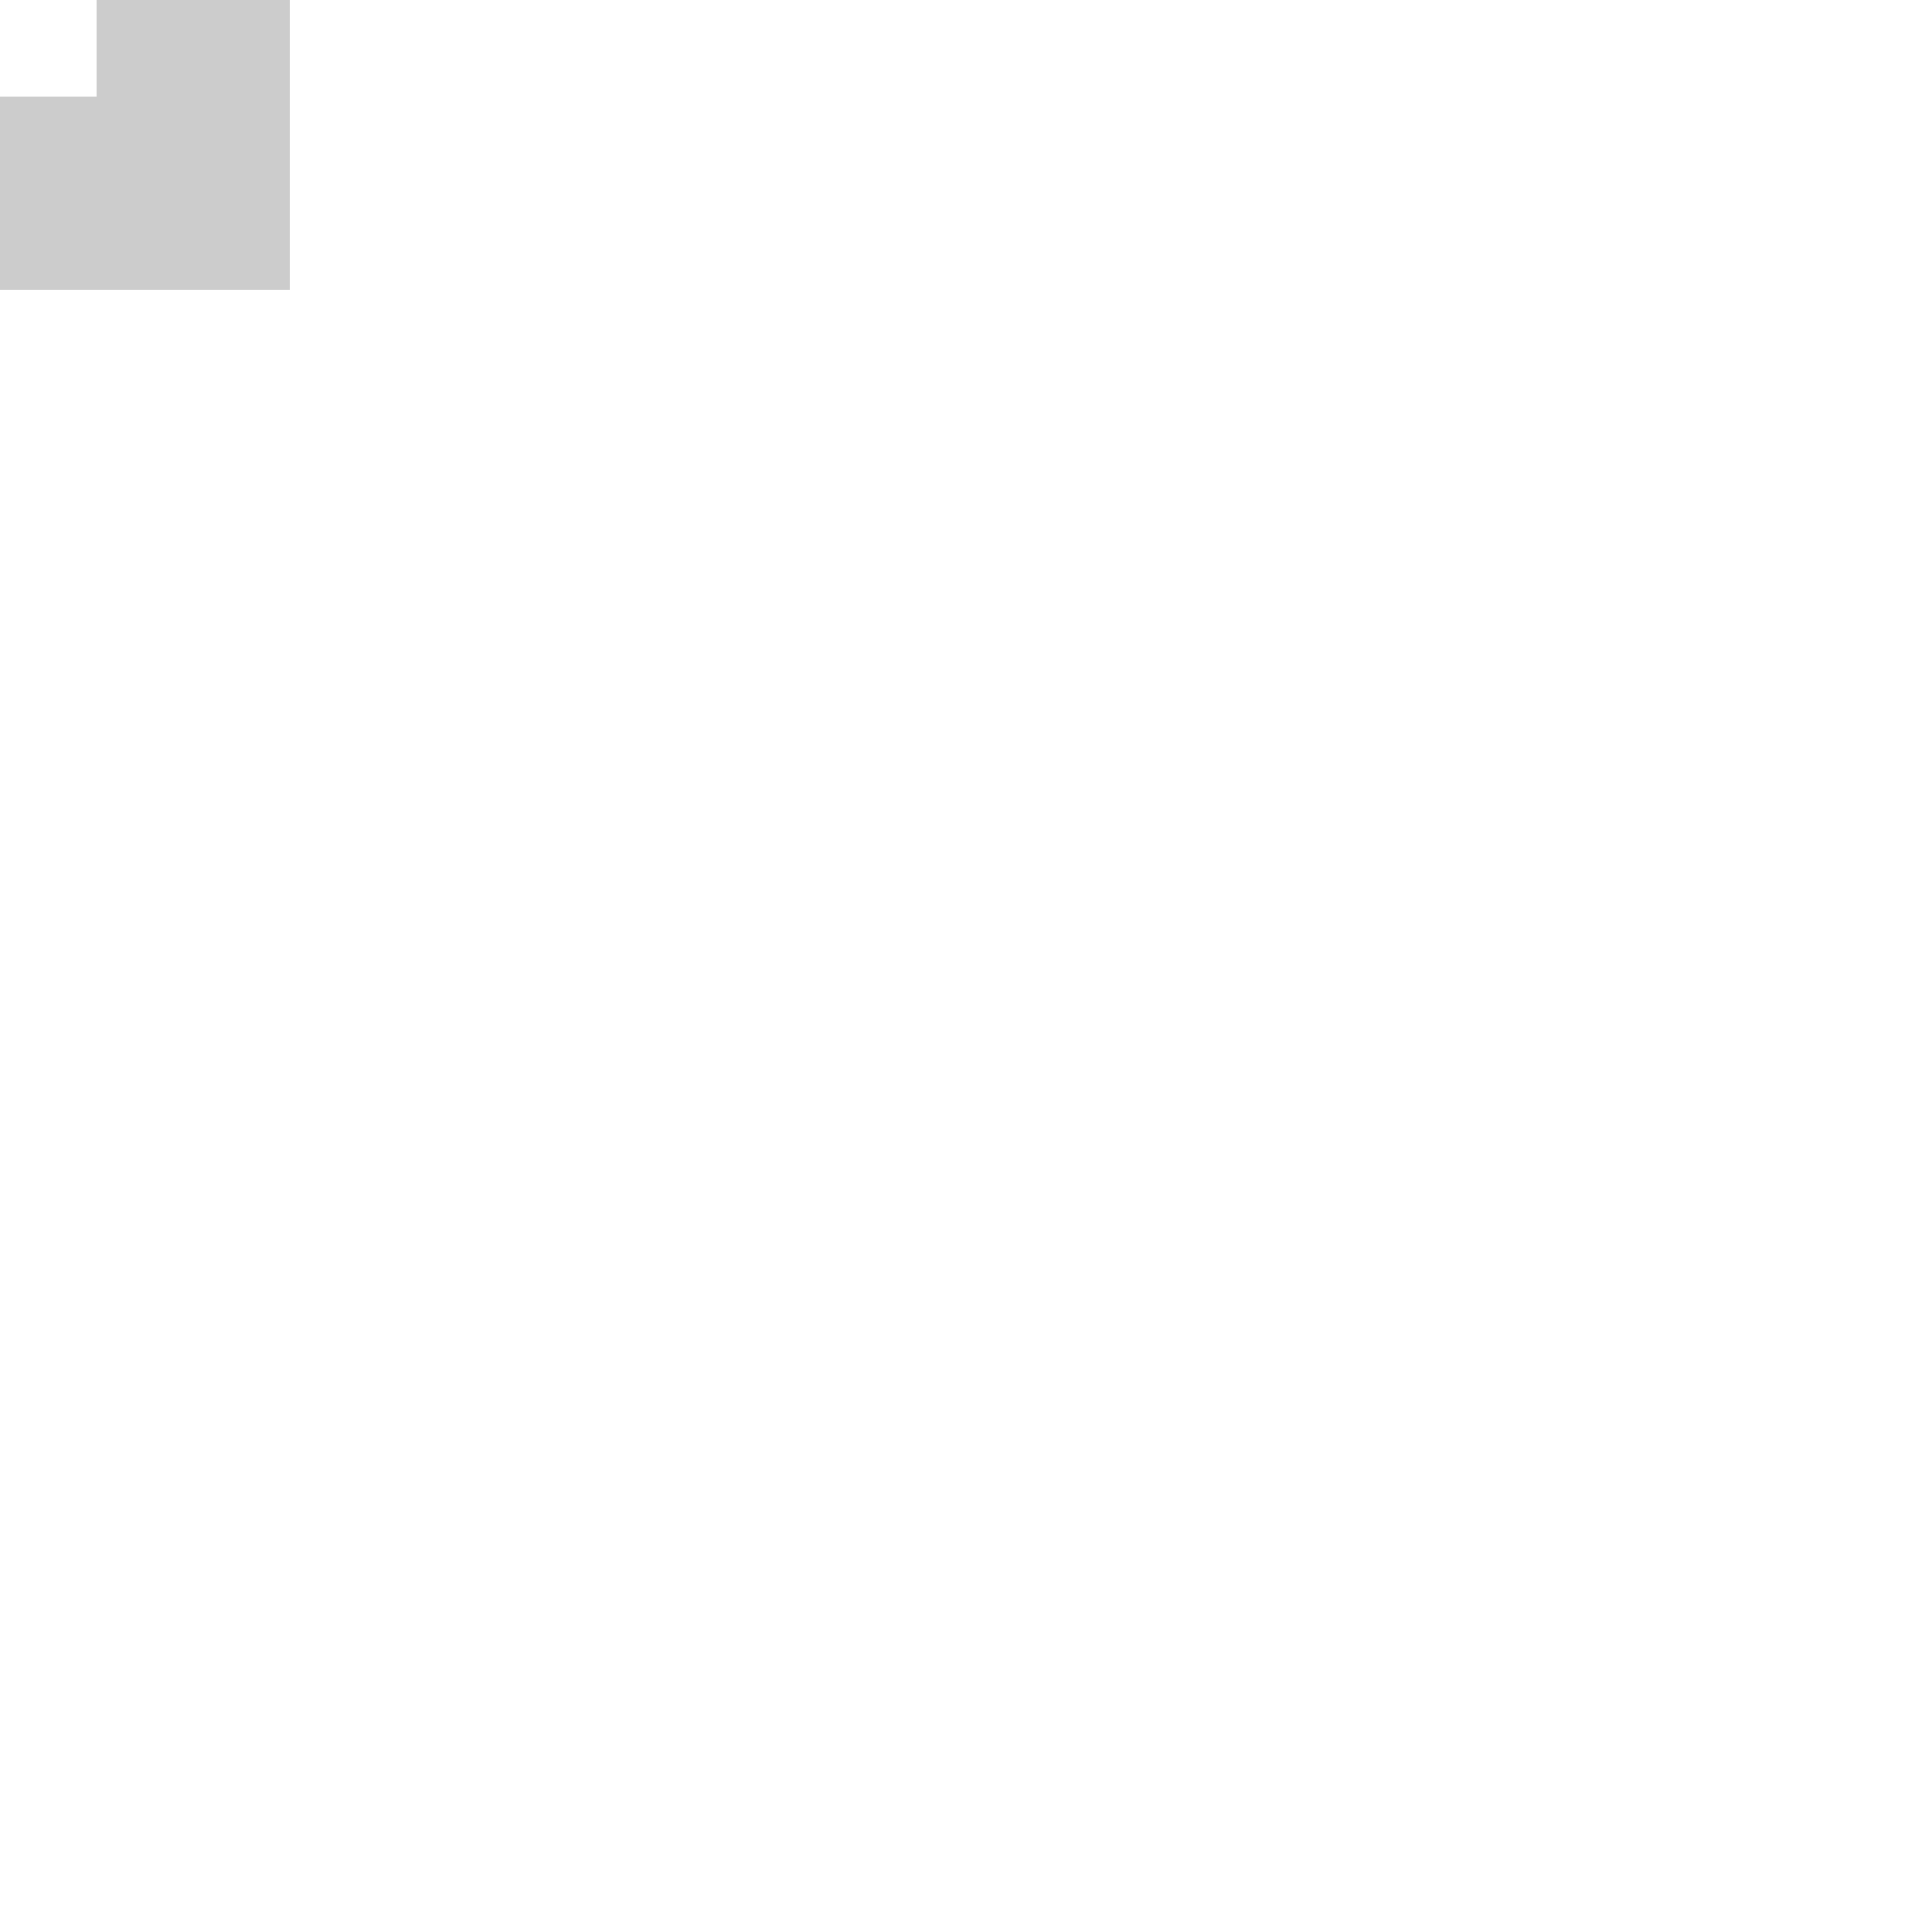
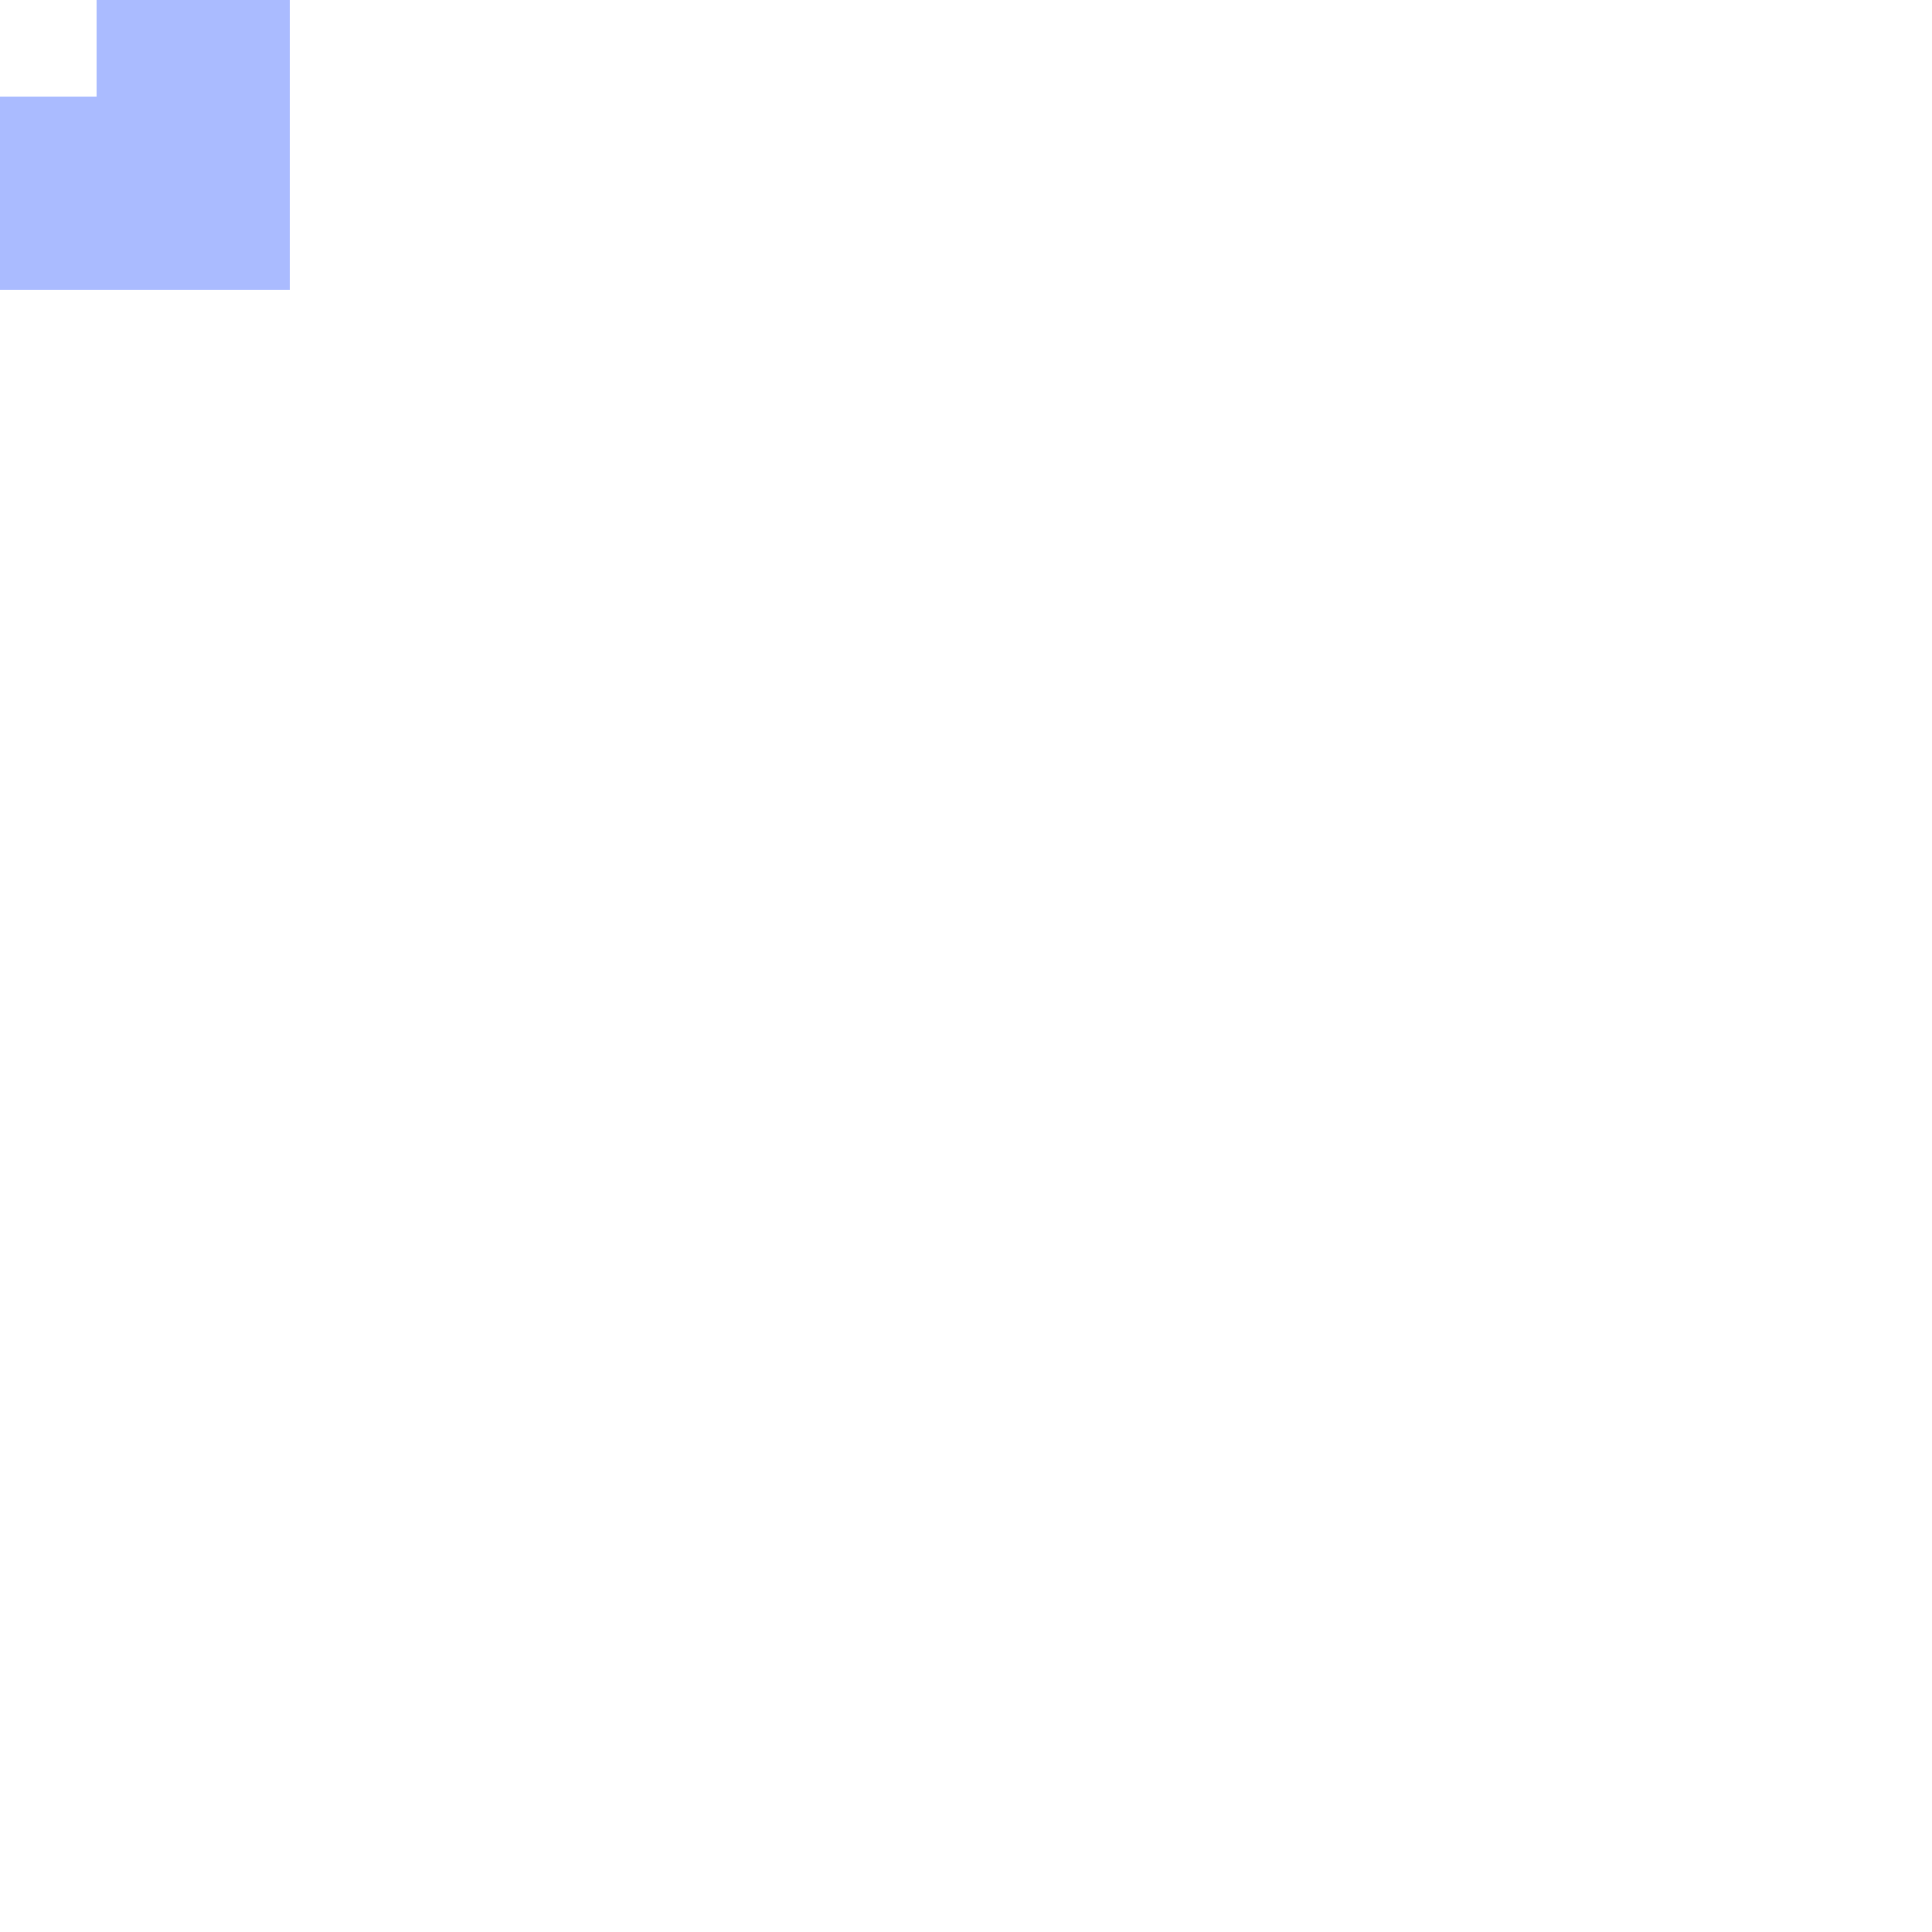
<svg xmlns="http://www.w3.org/2000/svg" width="10px" height="10px" version="1.1">
  <g id="" stroke="none" stroke-width="1" fill="none" fill-rule="evenodd">
    <rect fill="#FFFFFF" x="0" y="0" width="10" height="10" />
-     <rect id="Rectangle" stroke="#ccc" x="-1" y="-1" width="2px" height="2px" />
+     <rect id="Rectangle" stroke="#abf" x="-1" y="-1" width="2px" height="2px" />
  </g>
</svg>
